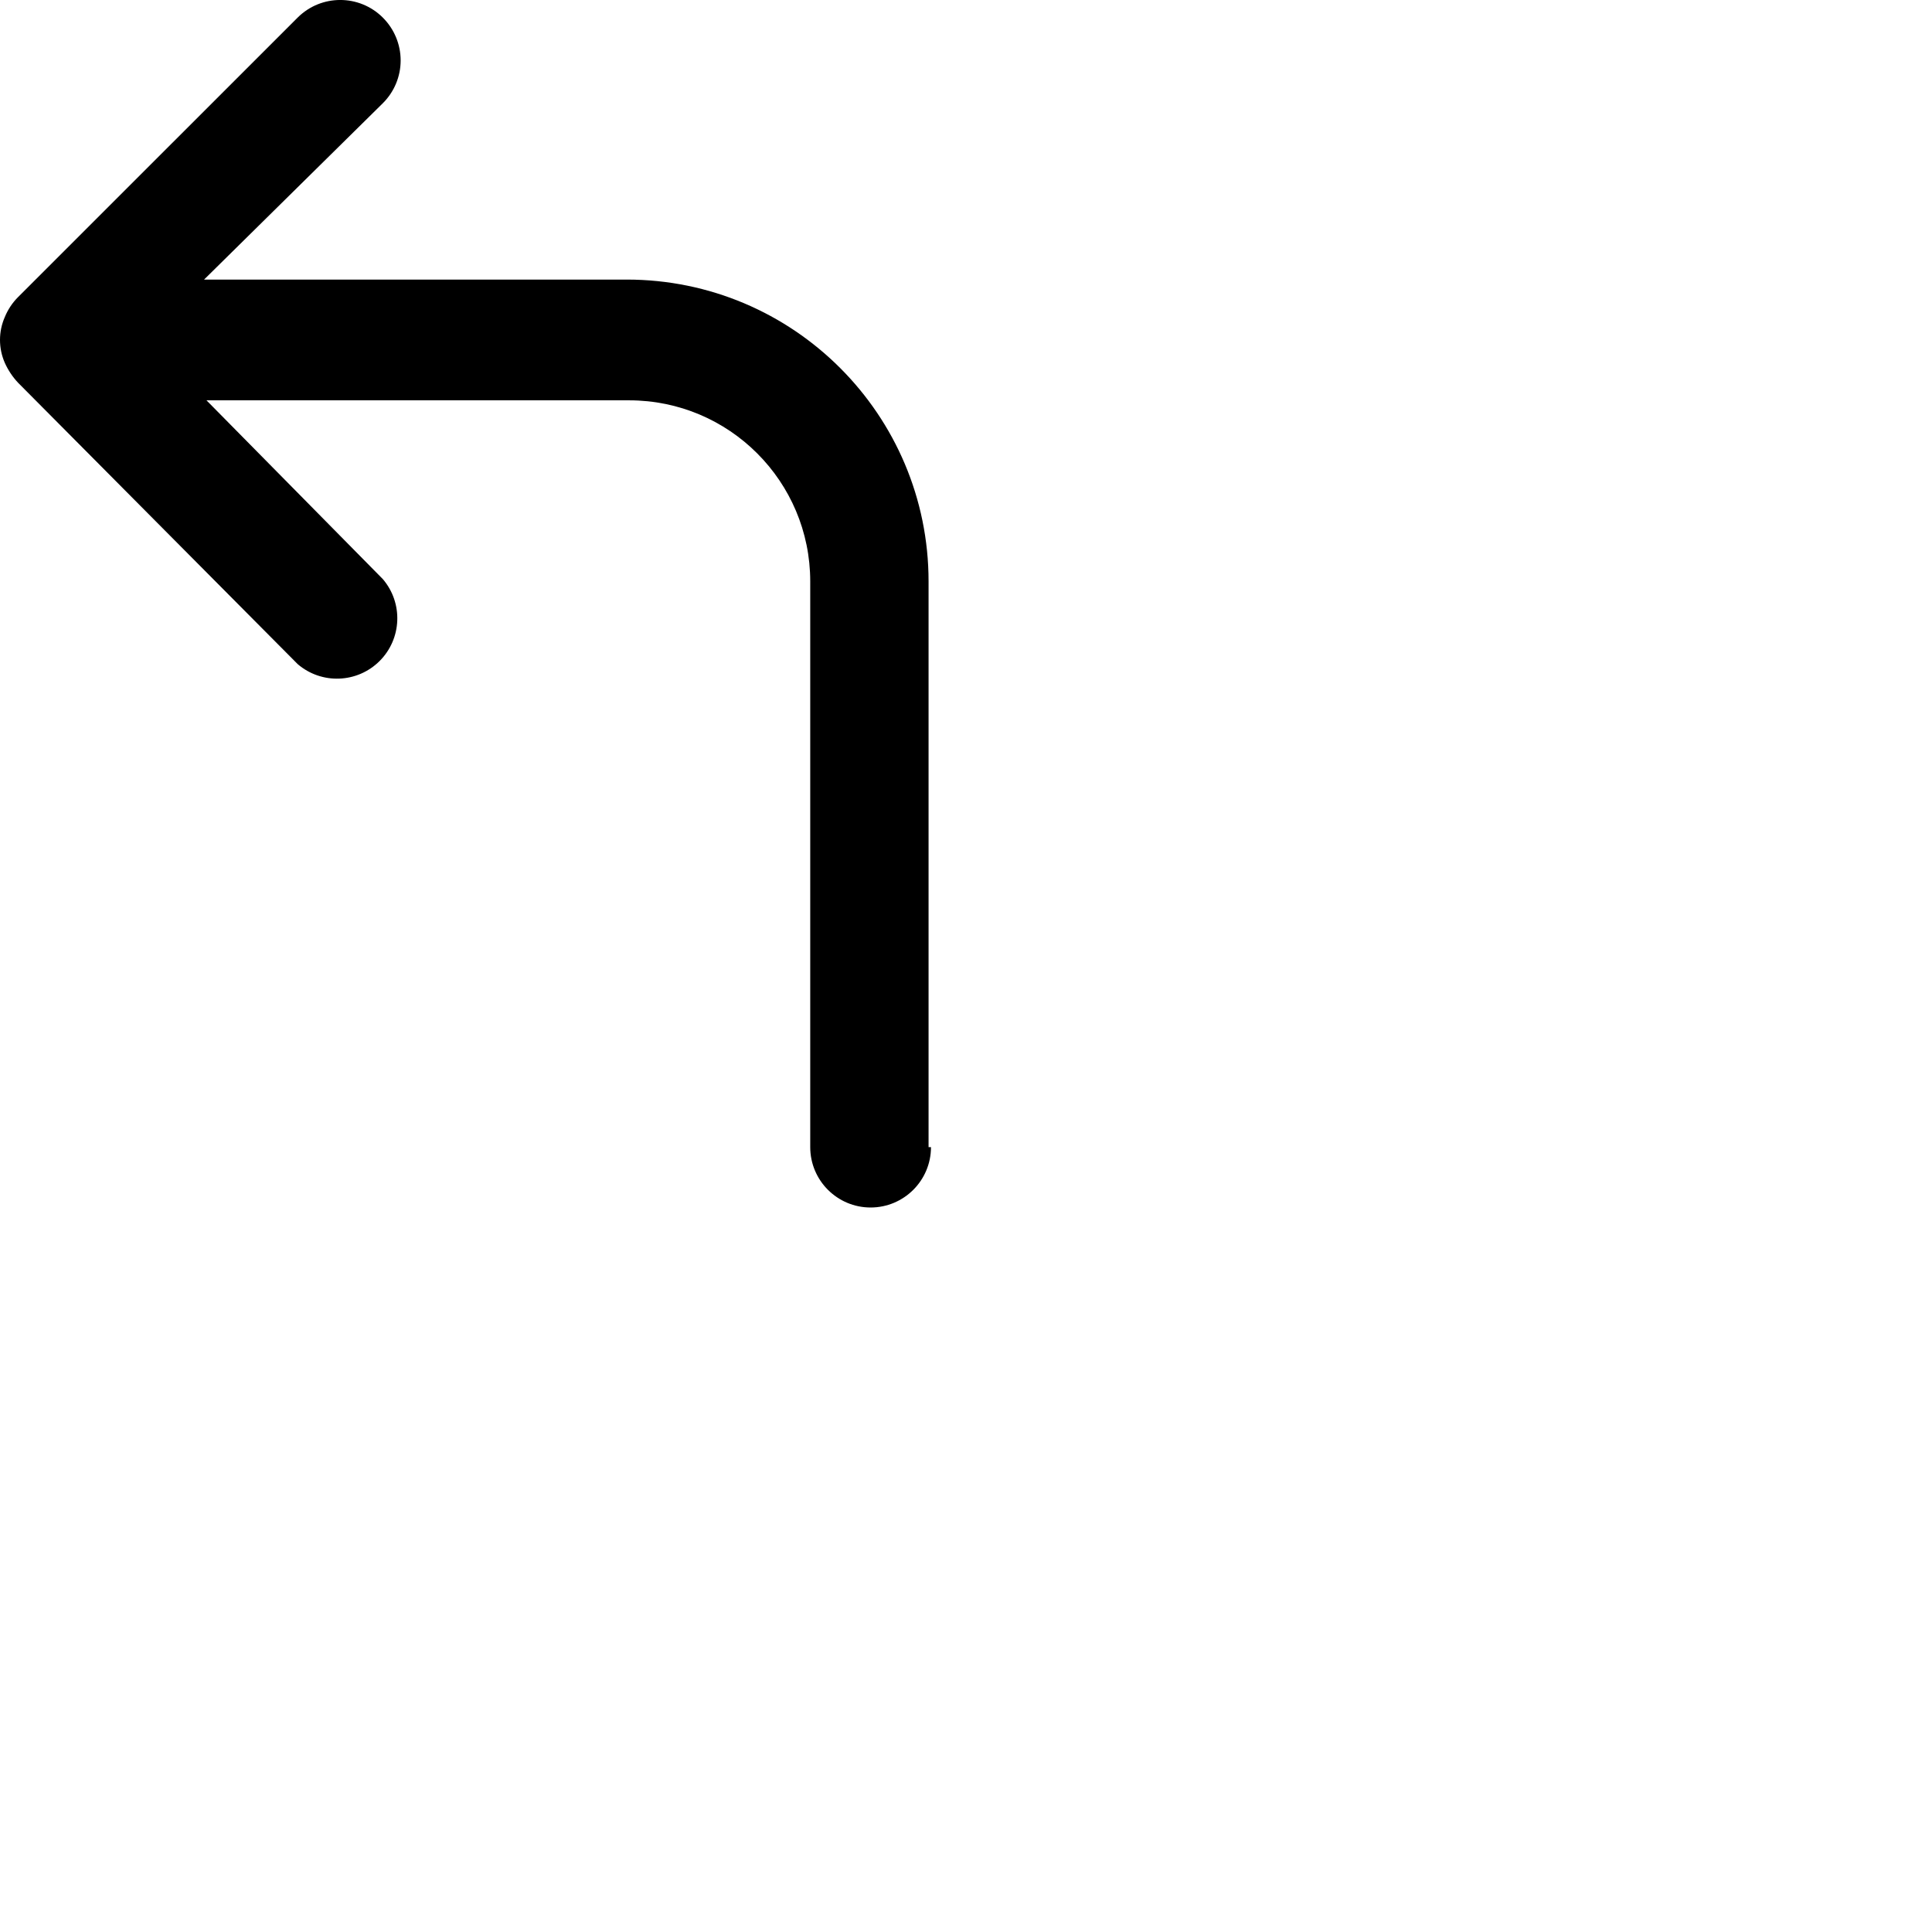
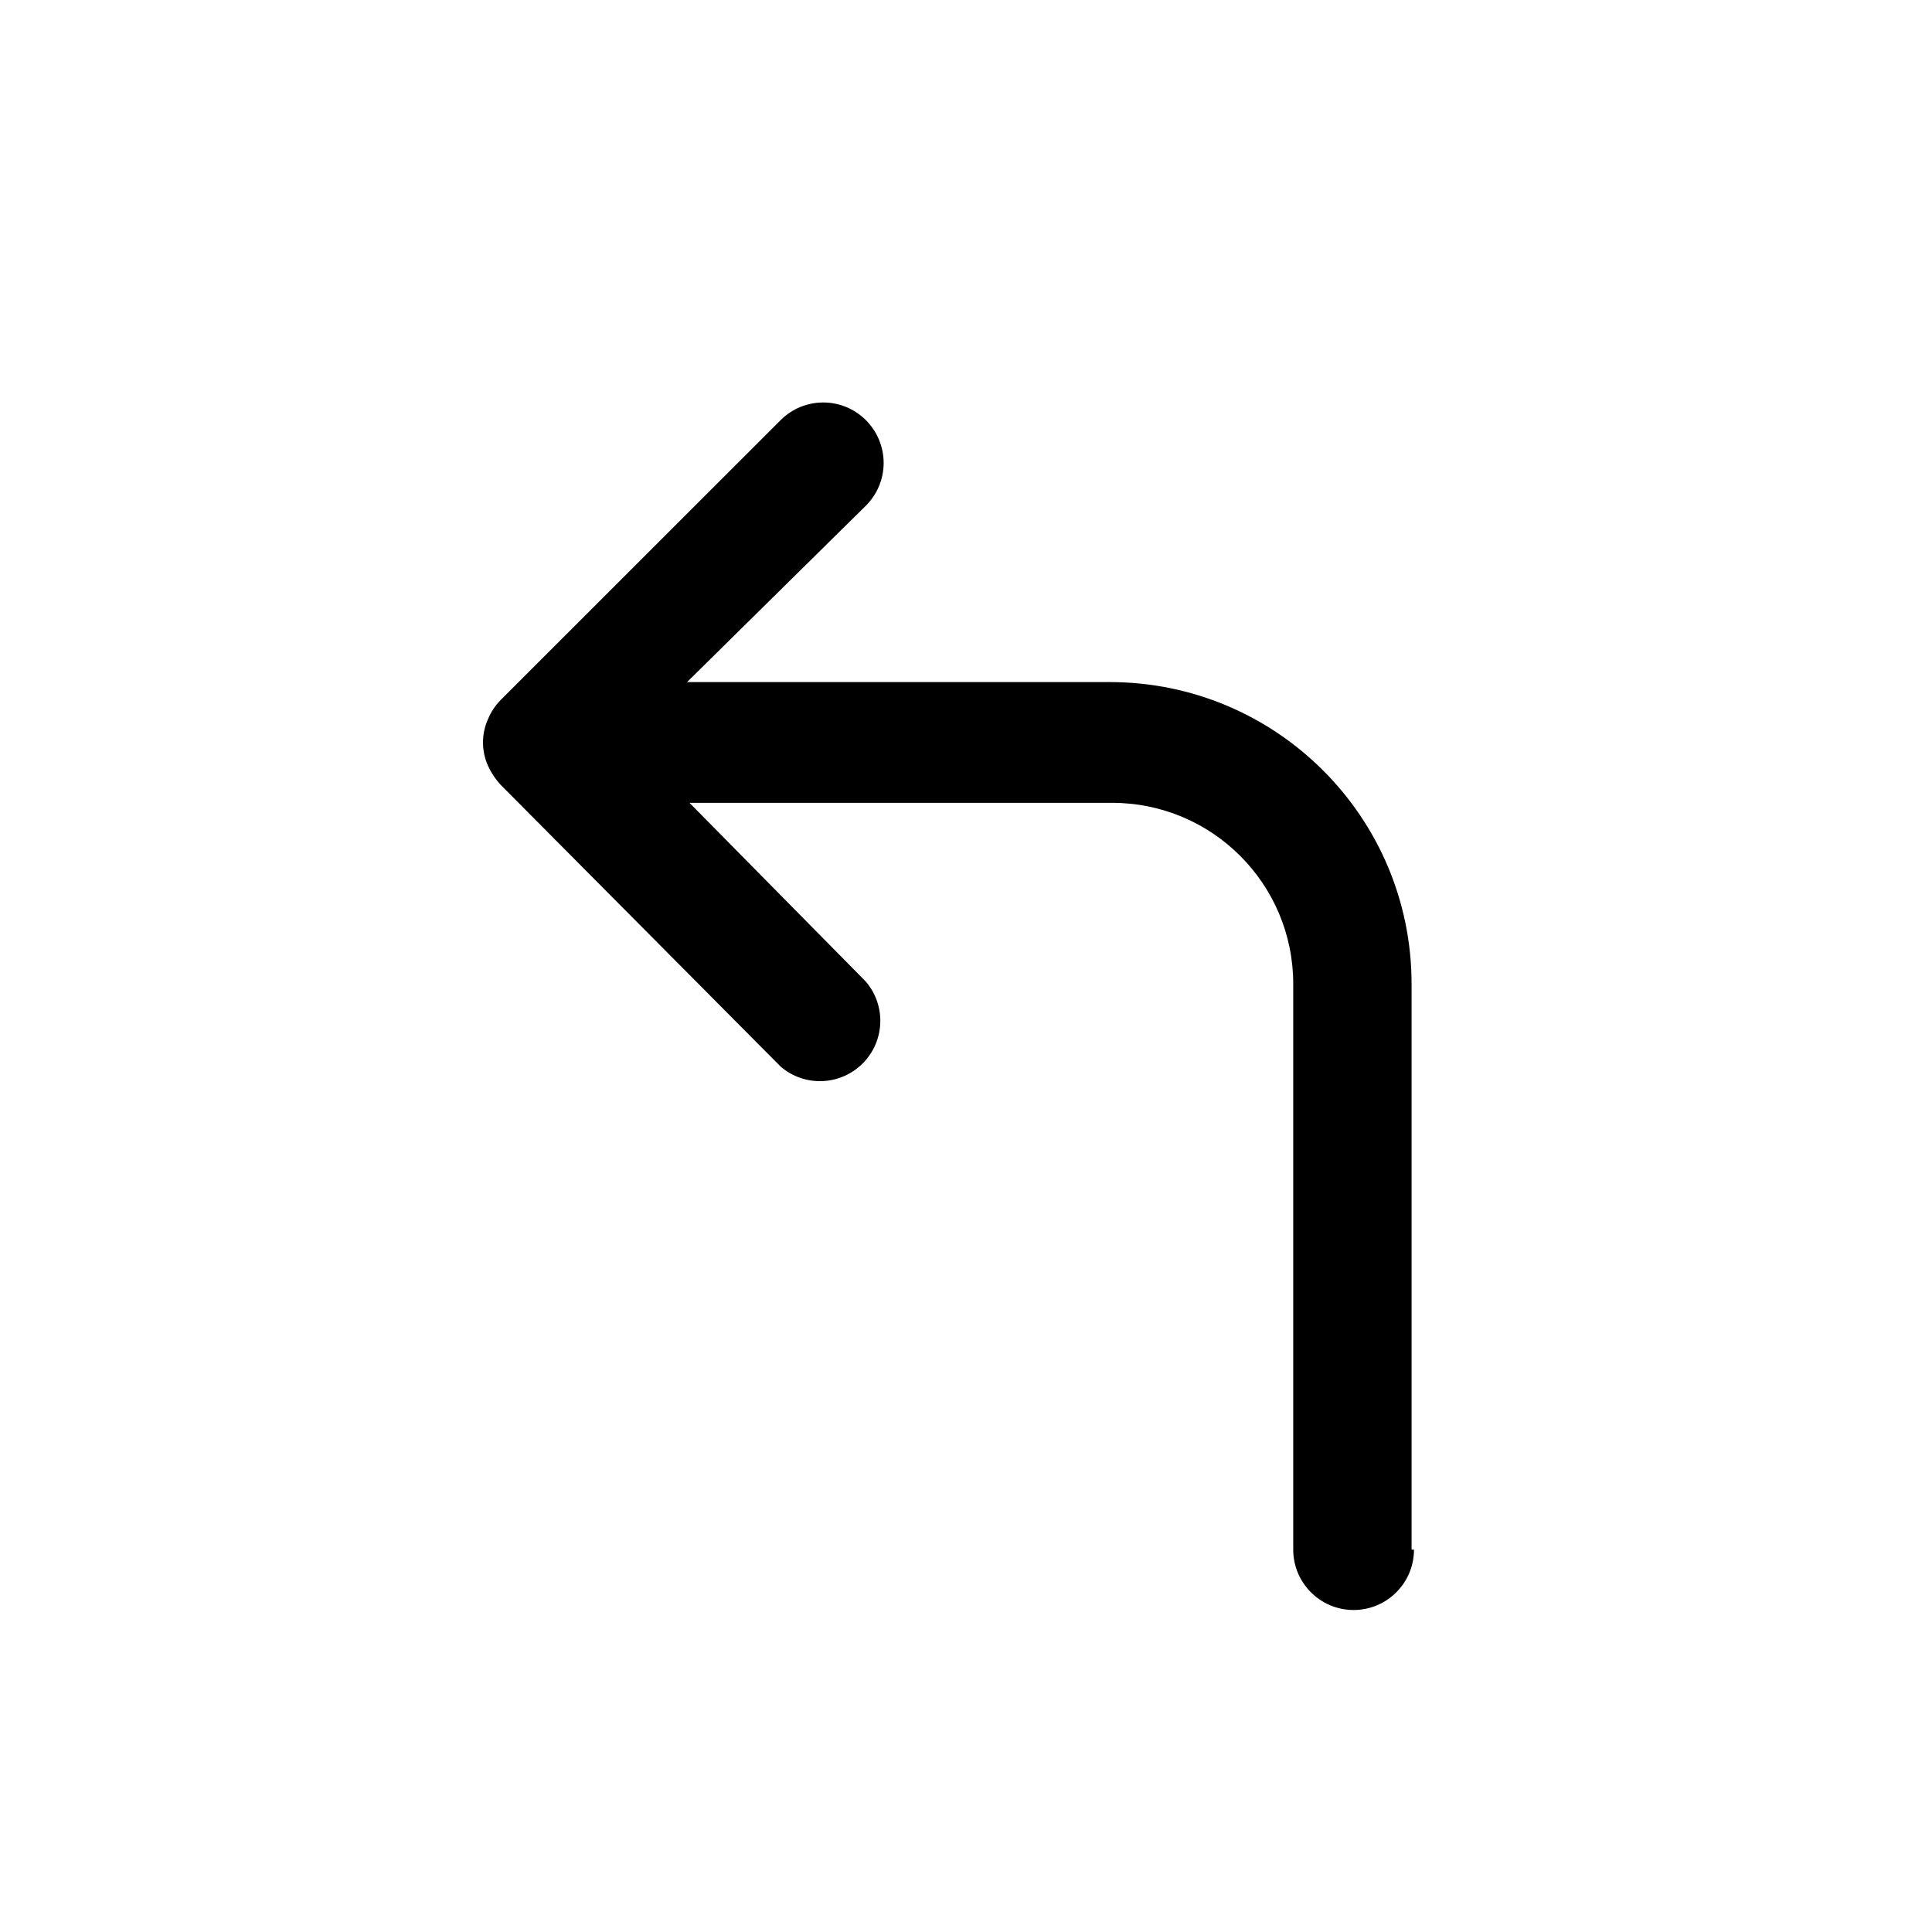
<svg xmlns="http://www.w3.org/2000/svg" width="24" height="24" viewBox="0 0 24 24" fill="none">
-   <path fill-rule="evenodd" clip-rule="evenodd" d="M11.535 14.25V7.223C11.535 5.152 9.856 3.473 7.785 3.473H2.535L4.755 1.283C4.897 1.142 4.977 0.951 4.977 0.751C4.977 0.551 4.897 0.359 4.755 0.218C4.463 -0.073 3.99 -0.073 3.698 0.218L0.225 3.69C0.154 3.761 0.098 3.845 0.06 3.938C-0.02 4.119 -0.02 4.326 0.06 4.508C0.101 4.599 0.157 4.683 0.225 4.755L3.698 8.25C3.995 8.505 4.439 8.488 4.716 8.211C4.993 7.934 5.01 7.49 4.755 7.193L2.565 4.973H7.815C9.058 4.973 10.065 5.98 10.065 7.223V14.25C10.065 14.664 10.401 15 10.815 15C11.229 15 11.565 14.664 11.565 14.25H11.535Z" fill="currentColor" />
+   <path fill-rule="evenodd" clip-rule="evenodd" d="M17.535 19.25V12.223C17.535 10.152 15.856 8.473 13.785 8.473H8.535L10.755 6.283C10.897 6.142 10.977 5.951 10.977 5.751C10.977 5.551 10.897 5.359 10.755 5.218C10.463 4.927 9.99 4.927 9.698 5.218L6.225 8.69C6.154 8.761 6.098 8.845 6.06 8.938C5.98 9.119 5.98 9.326 6.06 9.508C6.101 9.599 6.157 9.683 6.225 9.755L9.698 13.25C9.995 13.505 10.439 13.488 10.716 13.211C10.993 12.934 11.01 12.49 10.755 12.193L8.565 9.973H13.815C15.058 9.973 16.065 10.98 16.065 12.223V19.25C16.065 19.664 16.401 20 16.815 20C17.229 20 17.565 19.664 17.565 19.25H17.535Z" fill="currentColor" />
</svg>
